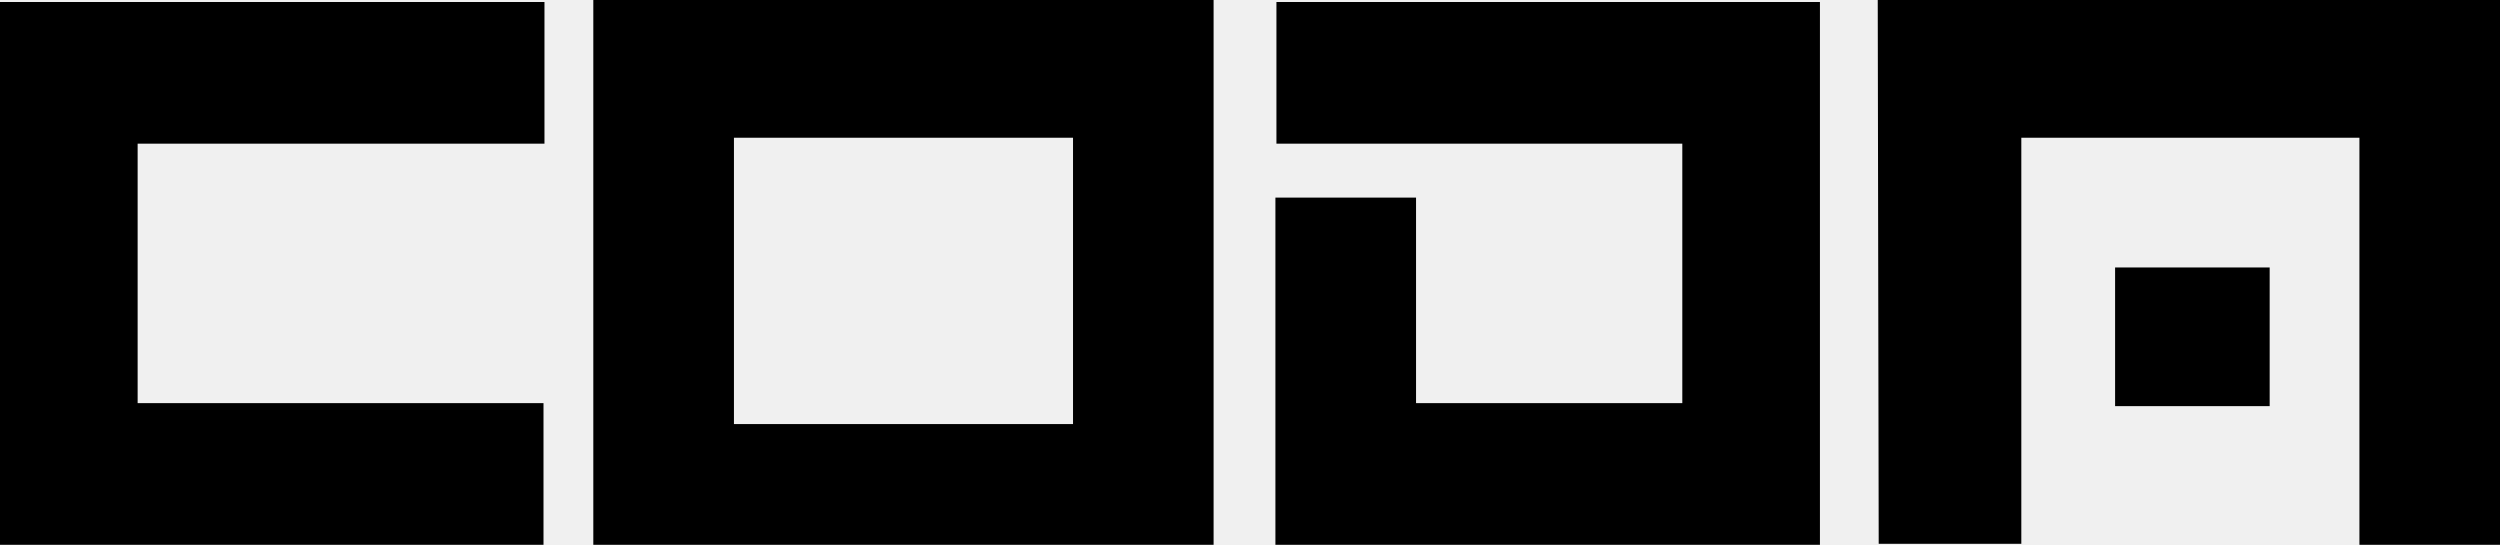
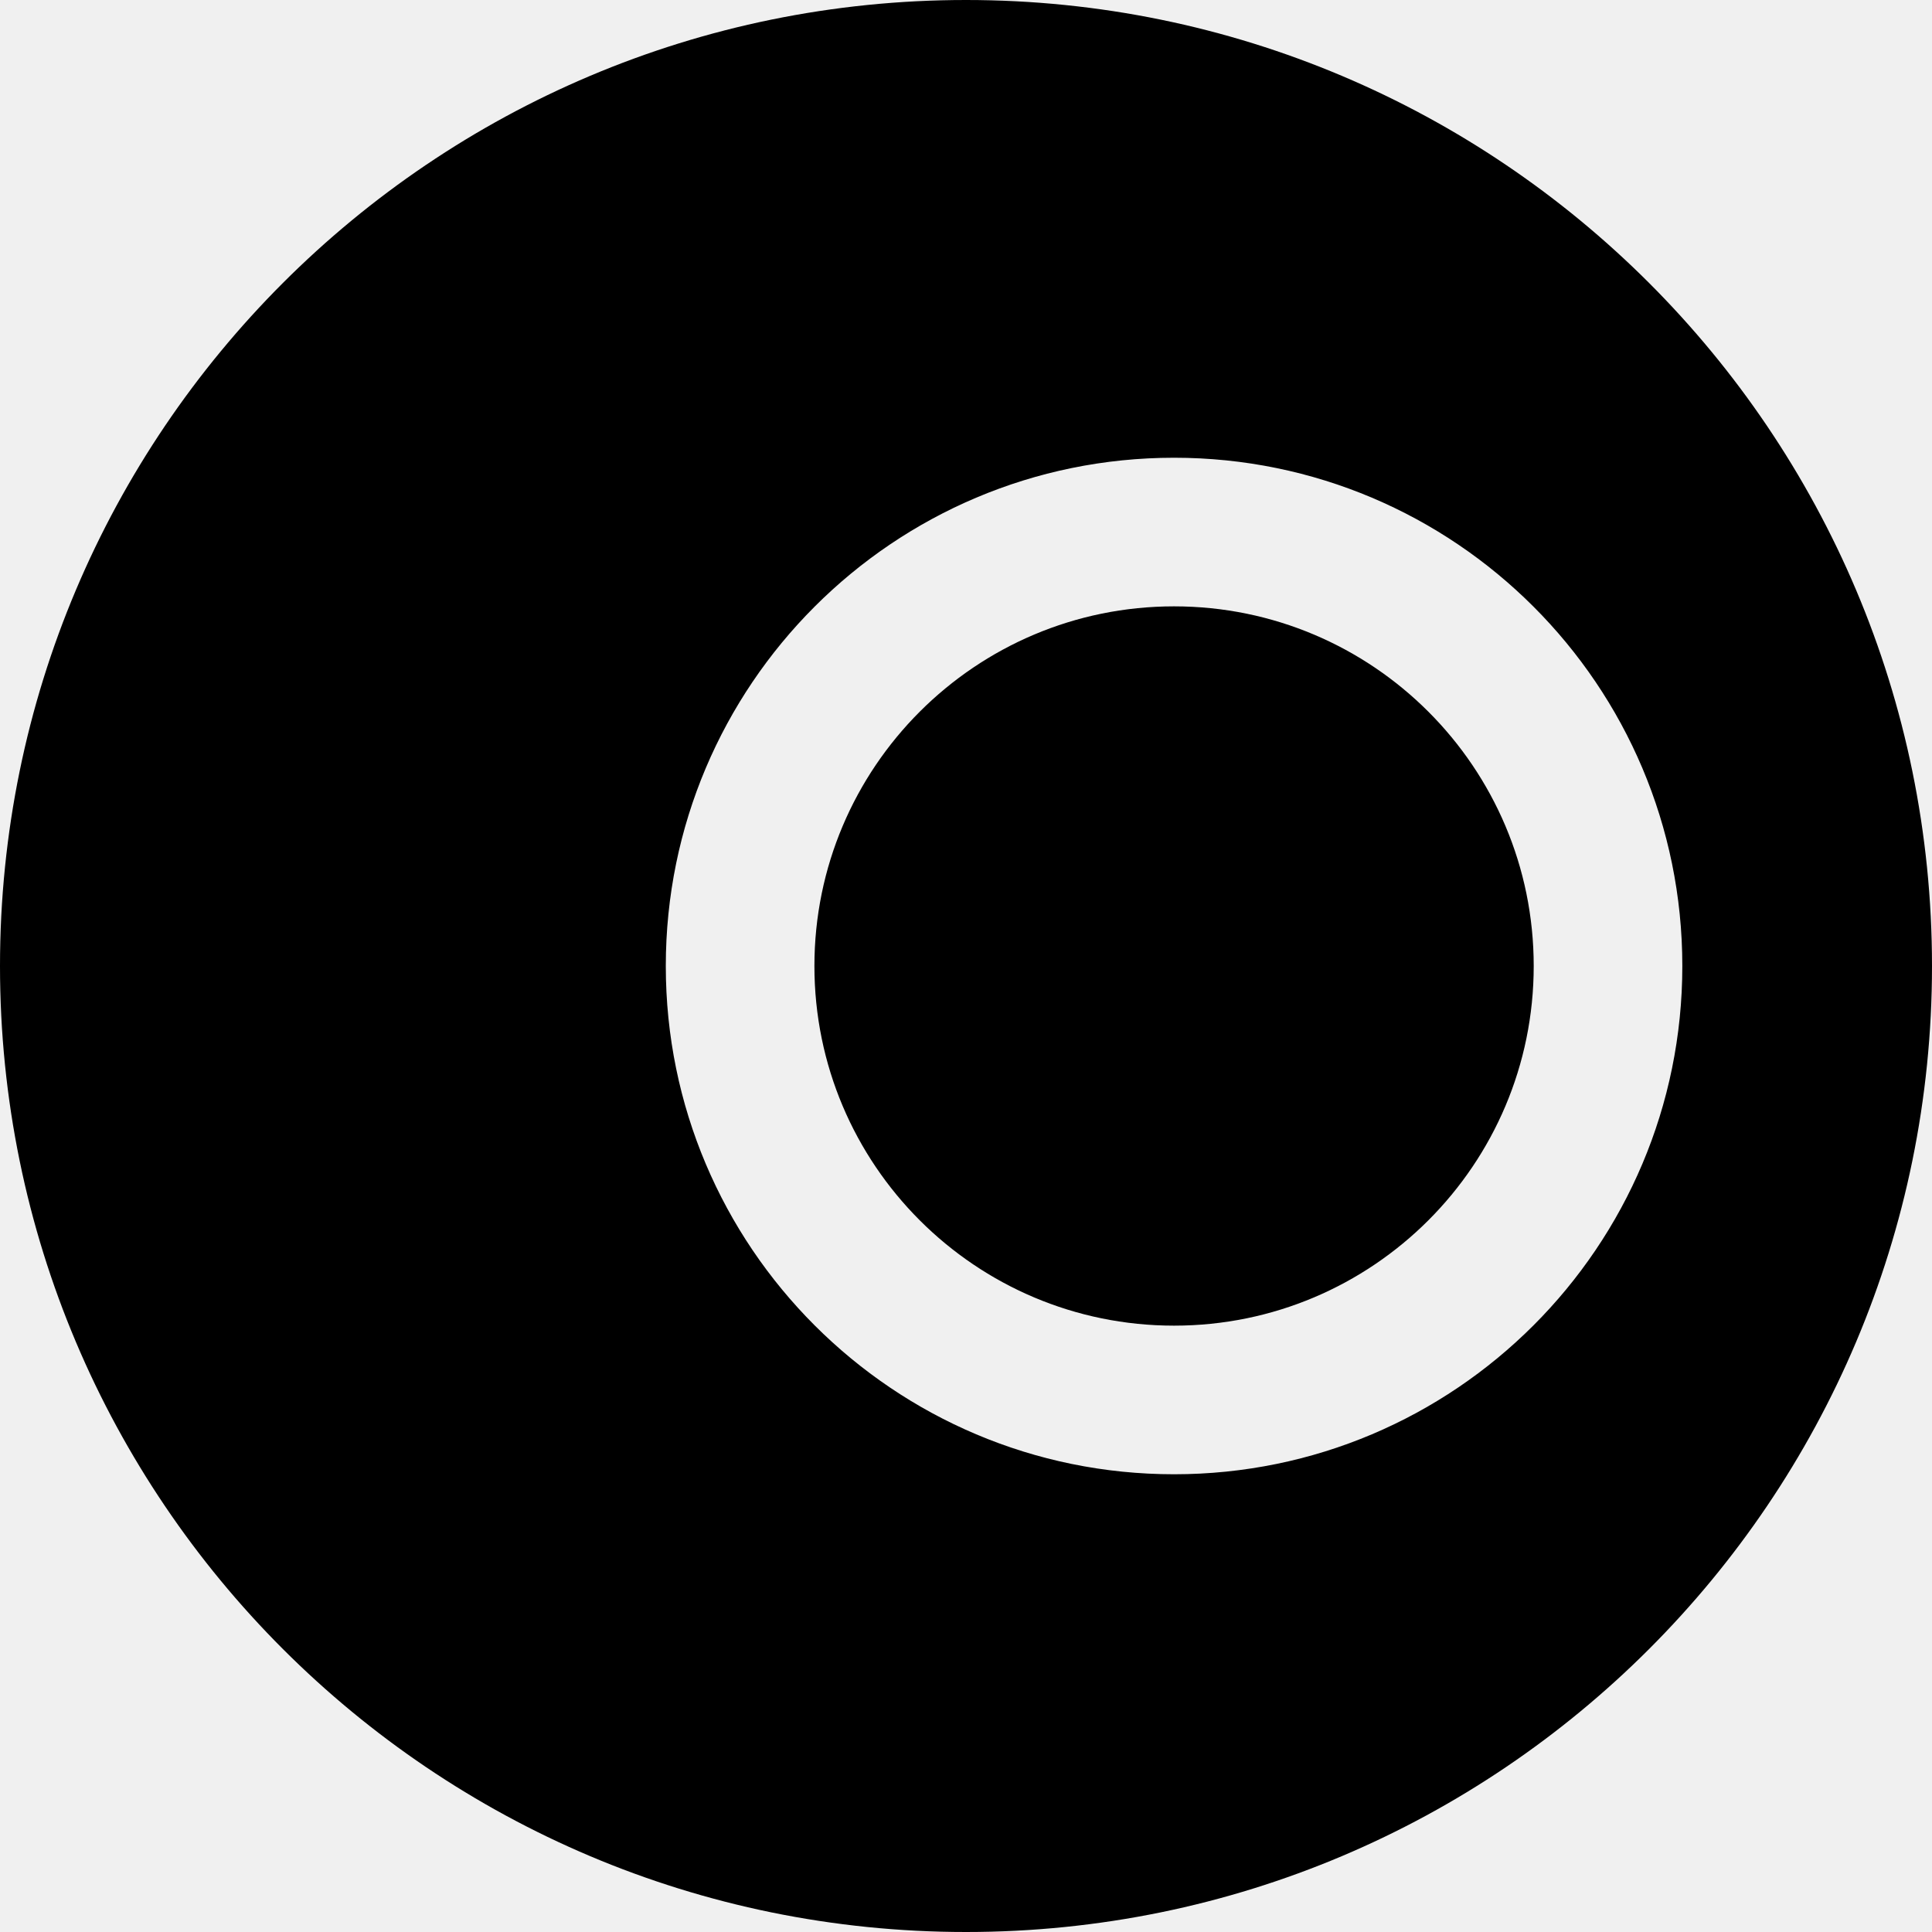
- <svg xmlns="http://www.w3.org/2000/svg" width="3873" height="844" viewBox="0 0 3873 844" fill="none">
-   <g clip-path="url(#clip0)">
-     <path d="M843.491 222.573H213.219V624.502H841.996V844H0V3.075H843.491V222.573Z" fill="#000000" />
-     <path d="M919.162 0H1880.1V844H919.162V0ZM1662.32 213.348H1137.03V656.999H1662.32V213.348Z" fill="#000000" />
-     <path d="M1975.87 624.502H2606.23V222.573H1977.45V3.075H2819.44V844H1975.87V624.502ZM1975.87 306.101H2193.74V844.083H1975.87V306.101V306.101Z" fill="#000000" />
-     <path d="M2908.99 0H3873V844H3655.21V213.348H3131.43V842.504H2910.48L2908.99 0ZM3516.17 629.156H3276.7V414.312H3516.17V629.156Z" fill="#000000" />
-   </g>
-   <defs>
-     <clipPath id="clip0">
-       <rect width="3873" height="844" fill="white" />
-     </clipPath>
-   </defs>
+ <svg xmlns="http://www.w3.org/2000/svg" width="325" height="325" viewBox="0 0 325 325" fill="none">
+   <path fill-rule="evenodd" clip-rule="evenodd" d="M162.5 325C252.246 325 325 252.246 325 162.5C325 72.754 252.246 0 162.5 0C72.754 0 0 72.754 0 162.5C0 252.246 72.754 325 162.5 325ZM258 162.5C258 195.913 230.913 223 197.5 223C164.087 223 137 195.913 137 162.5C137 129.087 164.087 102 197.5 102C230.913 102 258 129.087 258 162.5ZM283 162.5C283 209.72 244.721 248 197.5 248C150.279 248 112 209.72 112 162.5C112 115.28 150.279 77 197.5 77C244.721 77 283 115.28 283 162.5Z" fill="black" />
</svg>
